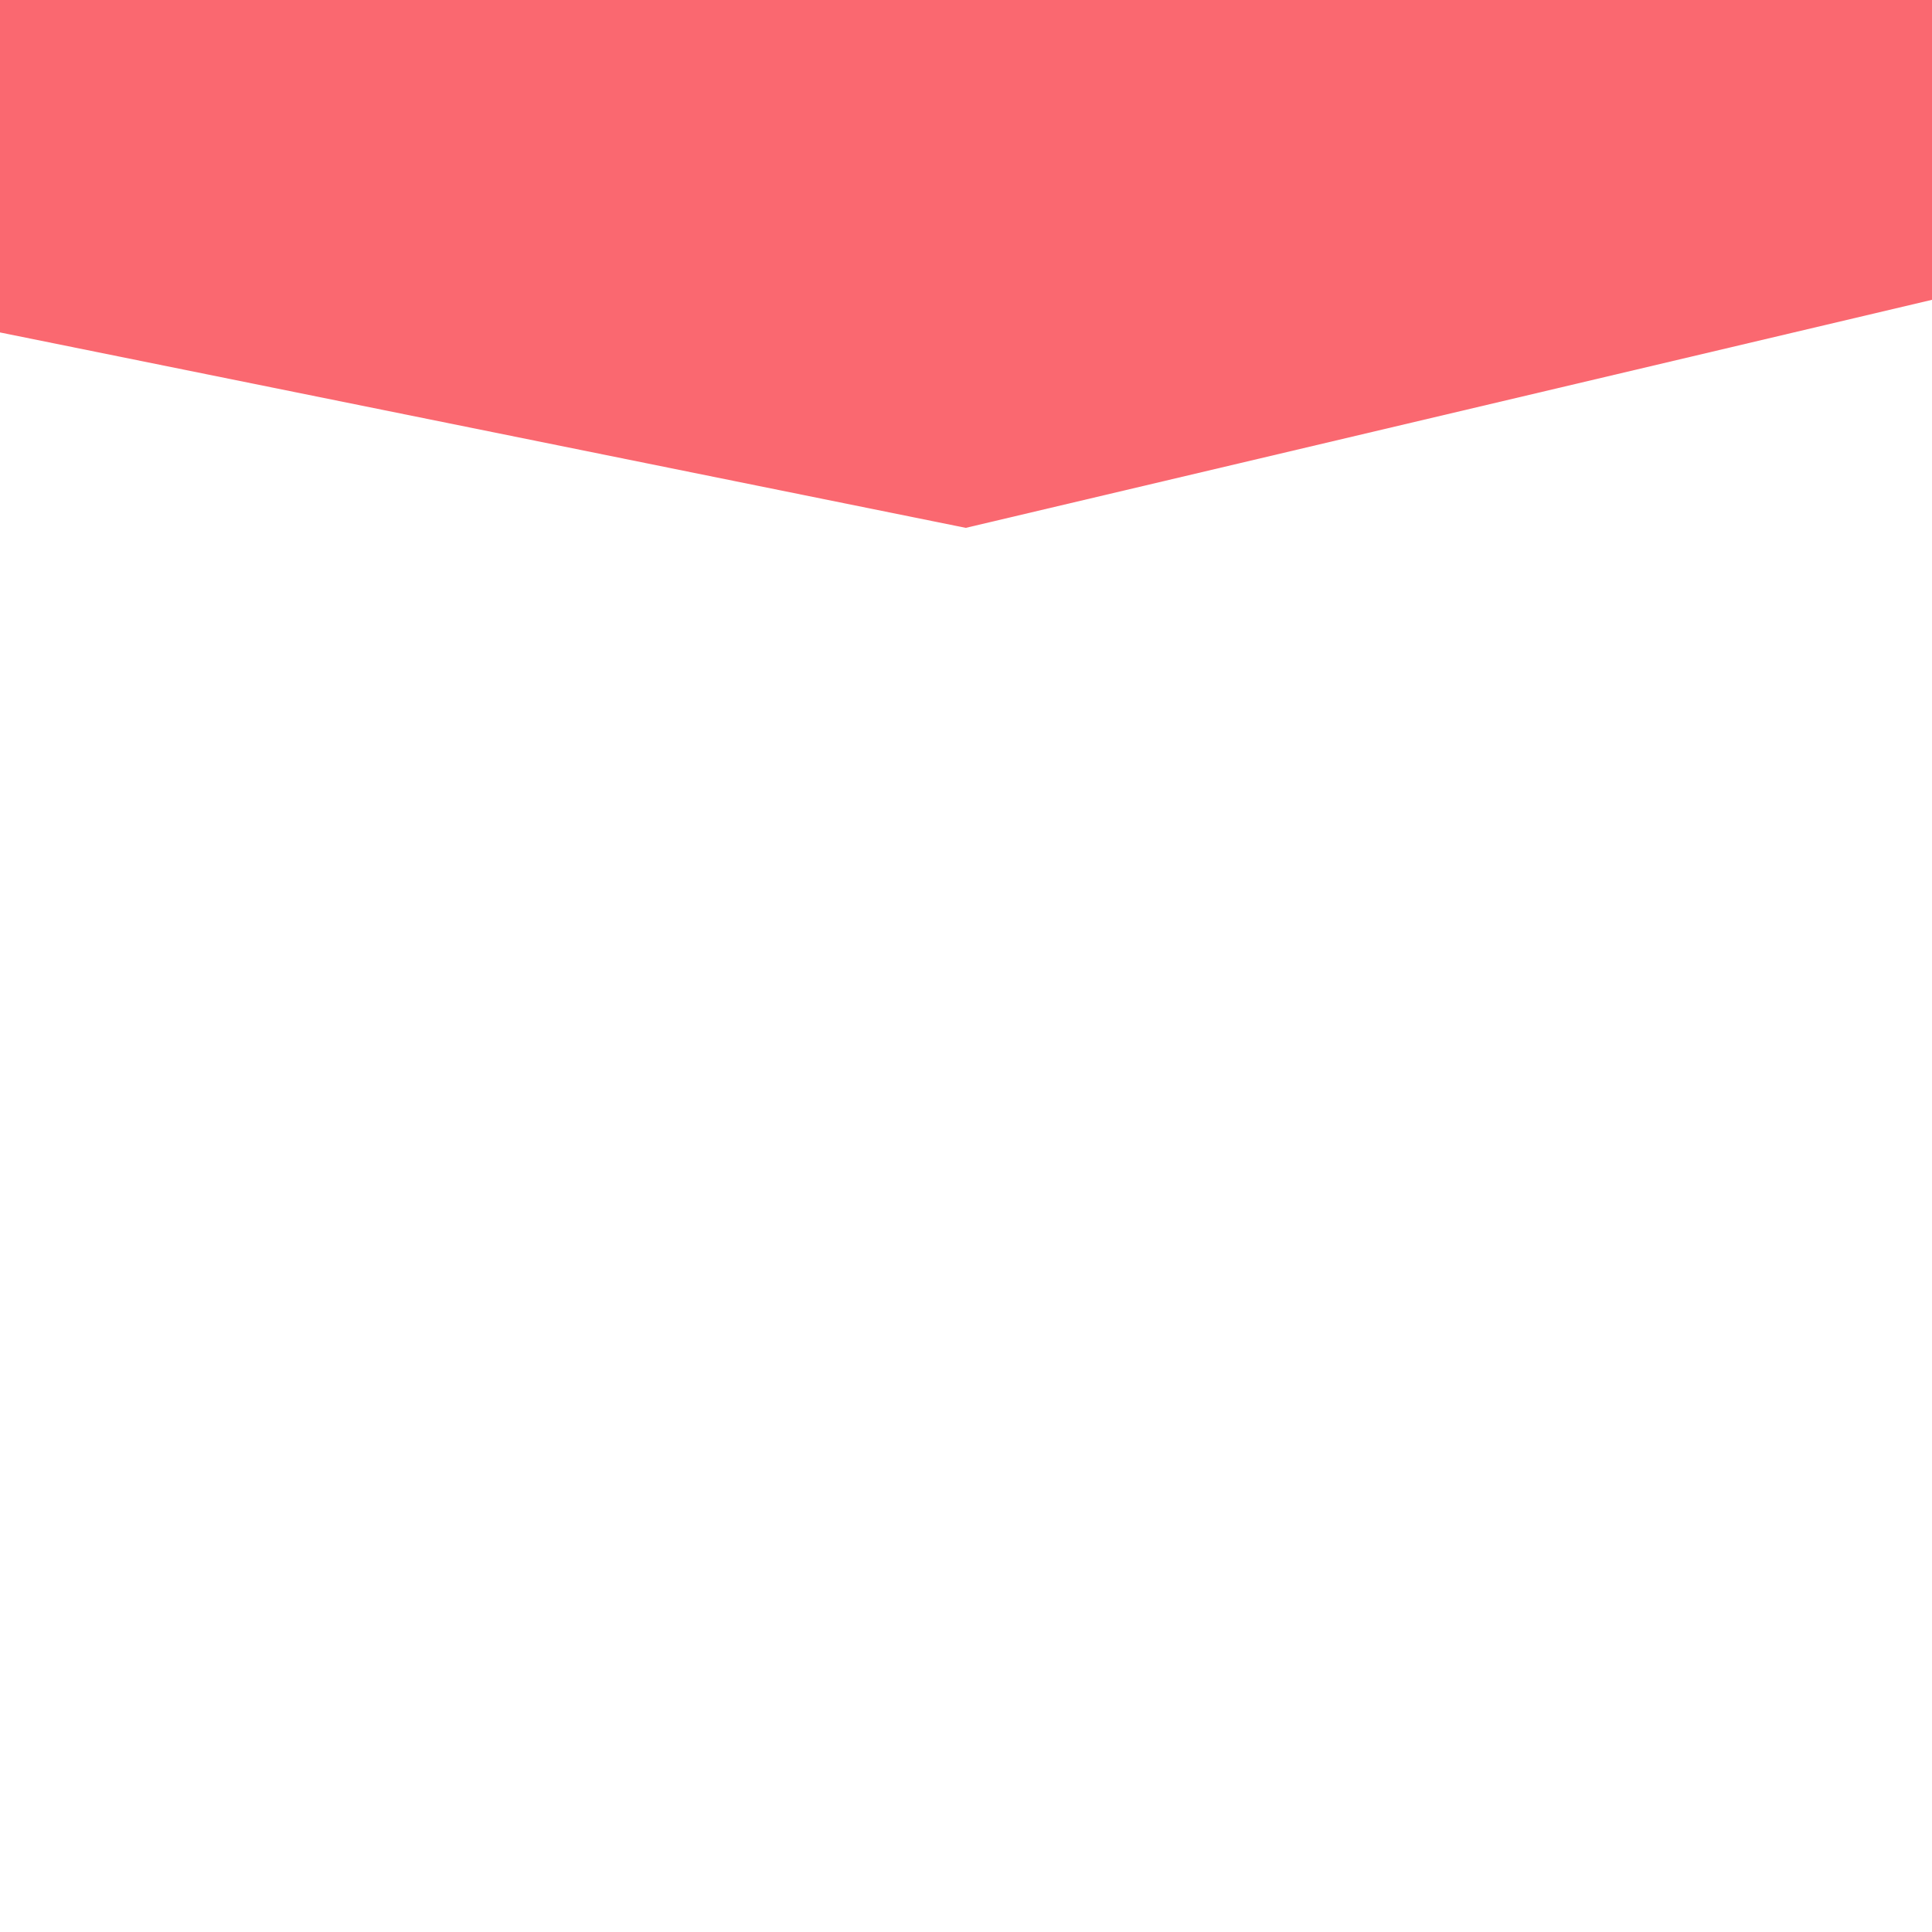
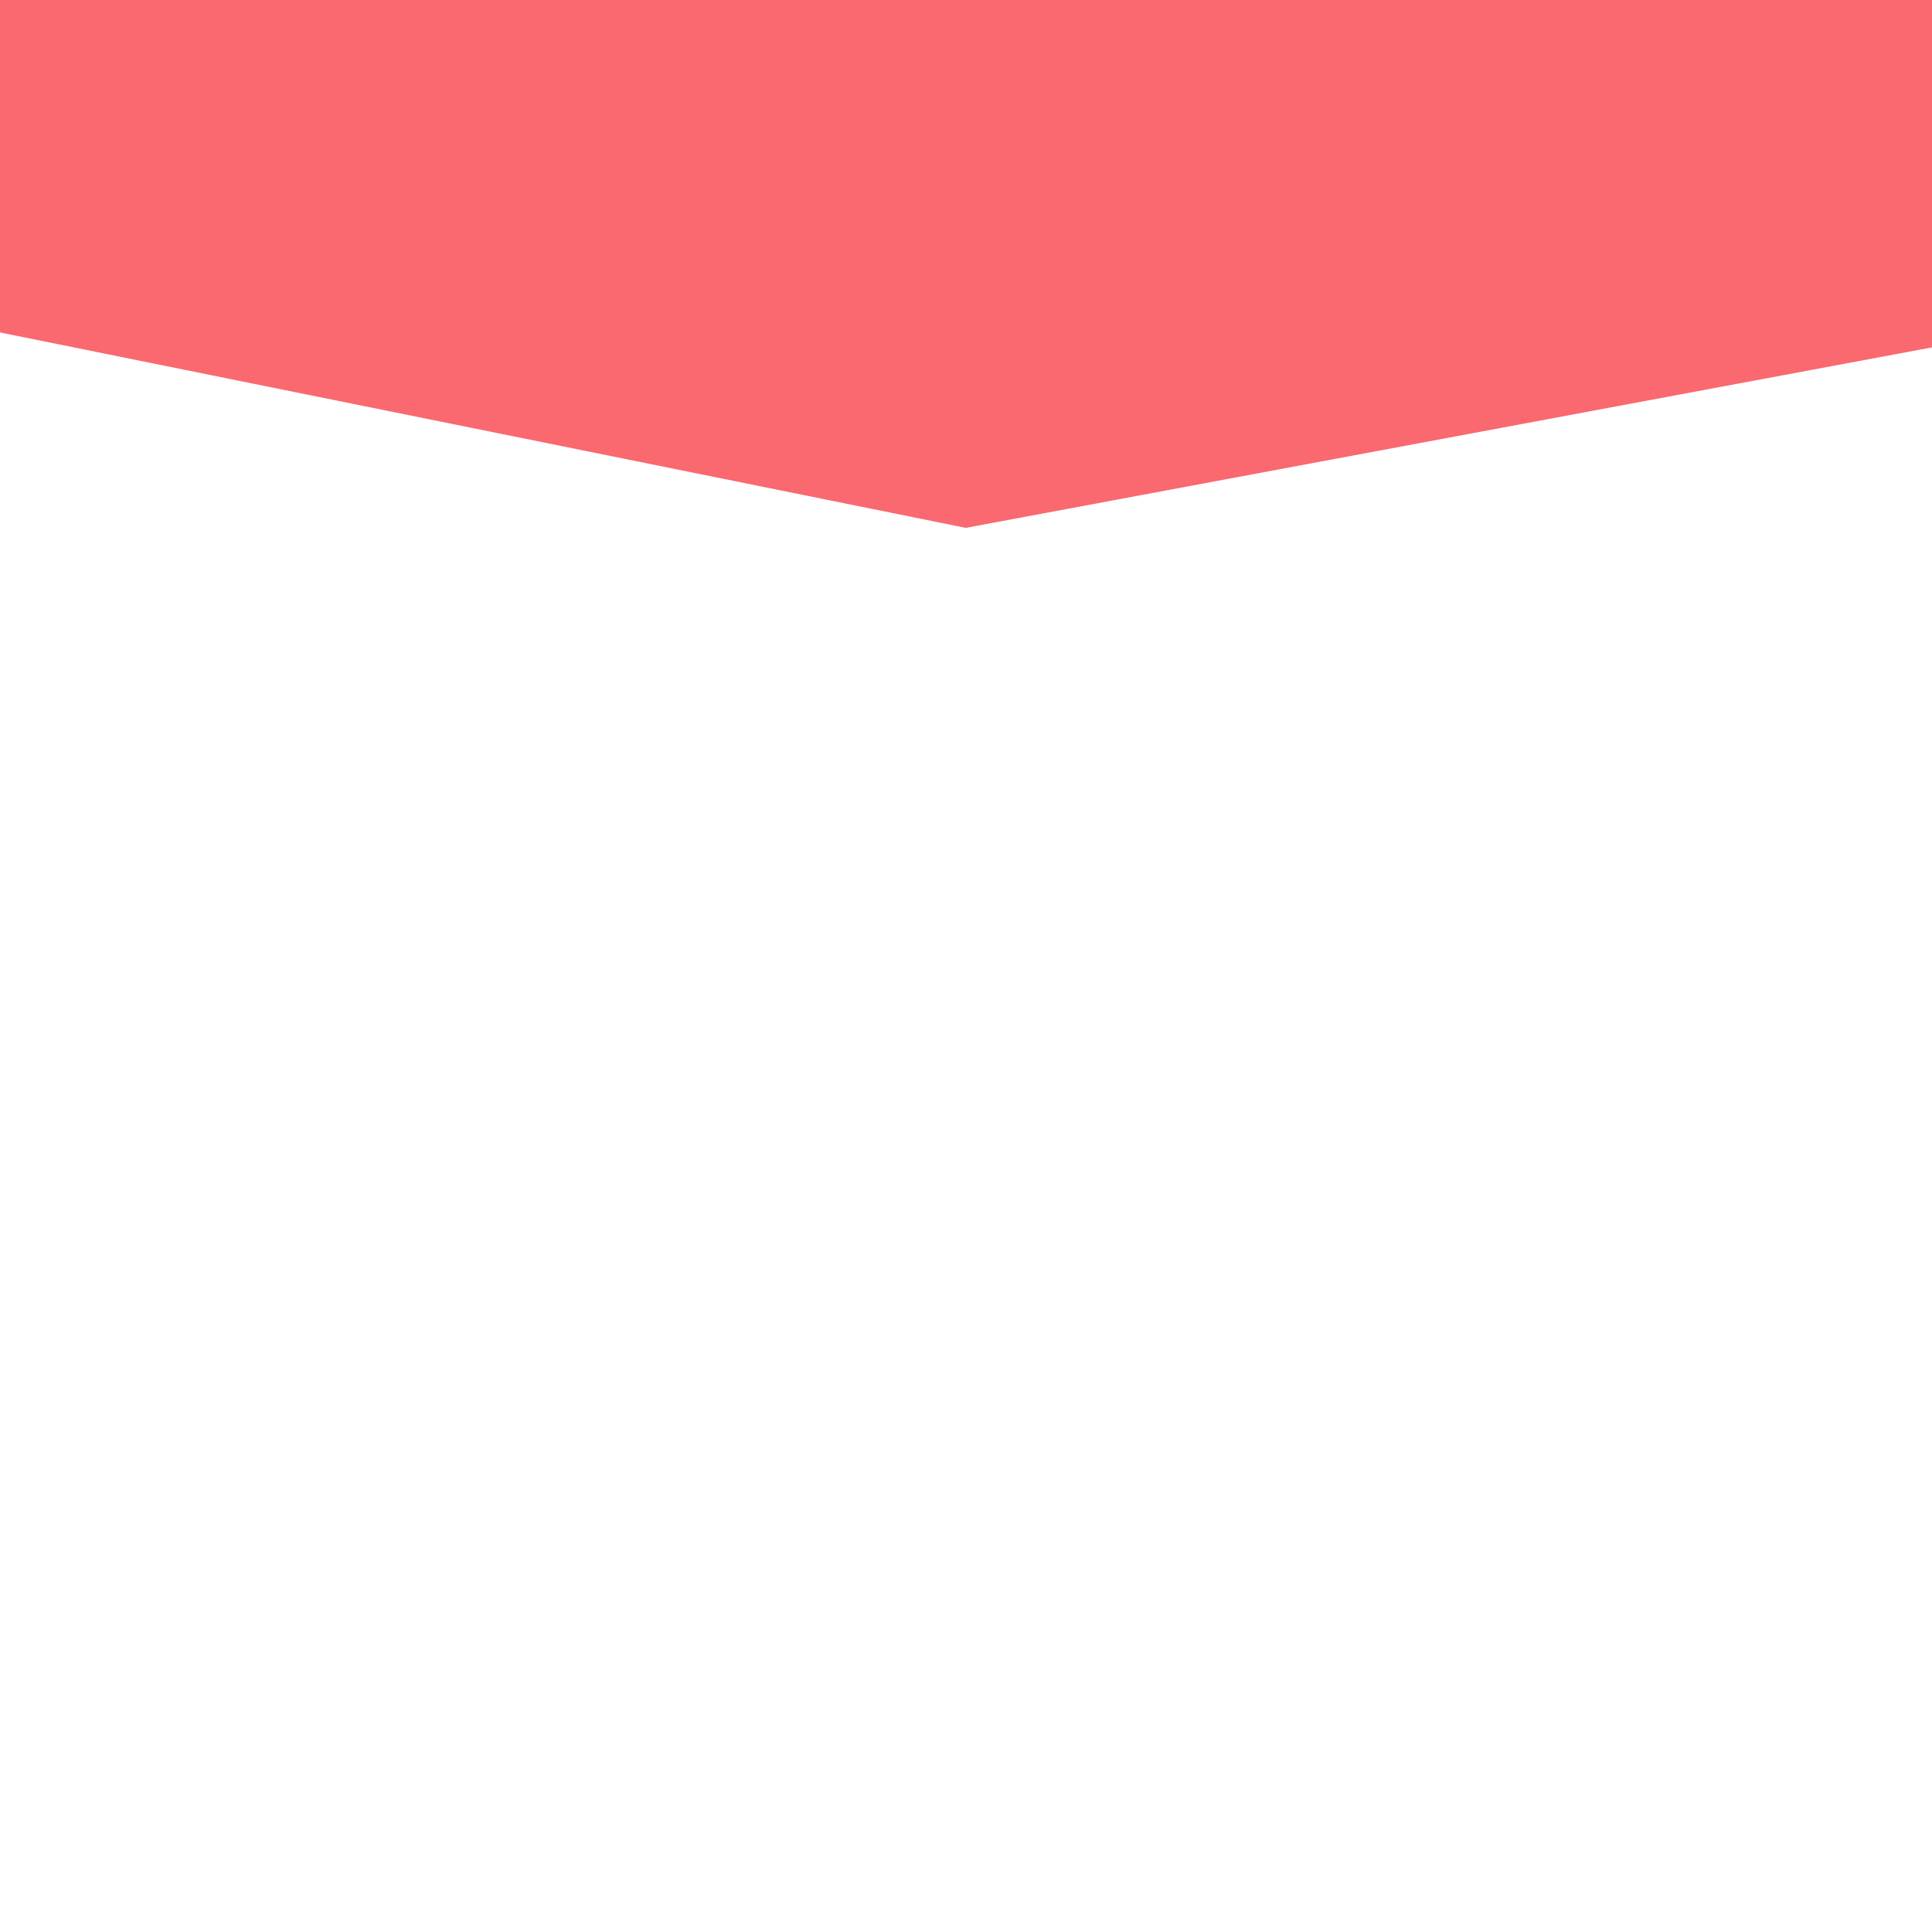
<svg xmlns="http://www.w3.org/2000/svg" width="375pt" height="375pt" viewBox="0 85 375 375" version="1.2">
  <g id="surface1">
-     <path stroke="none" fill="rgb(98.039%,40.779%,43.919%)" fillOpacity="1" d="M 187.457 84.375 L 0 84.375 L 0 149.527 L 187.457 187.457 L 390.539 139.527 L 390.539 84.375 Z M 187.457 84.375 " />
+     <path stroke="none" fillRule="nonzero" fill="rgb(98.039%,40.779%,43.919%)" fillOpacity="1" d="M 187.457 84.375 L 0 84.375 L 0 149.527 L 187.457 187.457 L 390.539 149.527 L 390.539 84.375 Z M 187.457 84.375 " />
  </g>
</svg>
